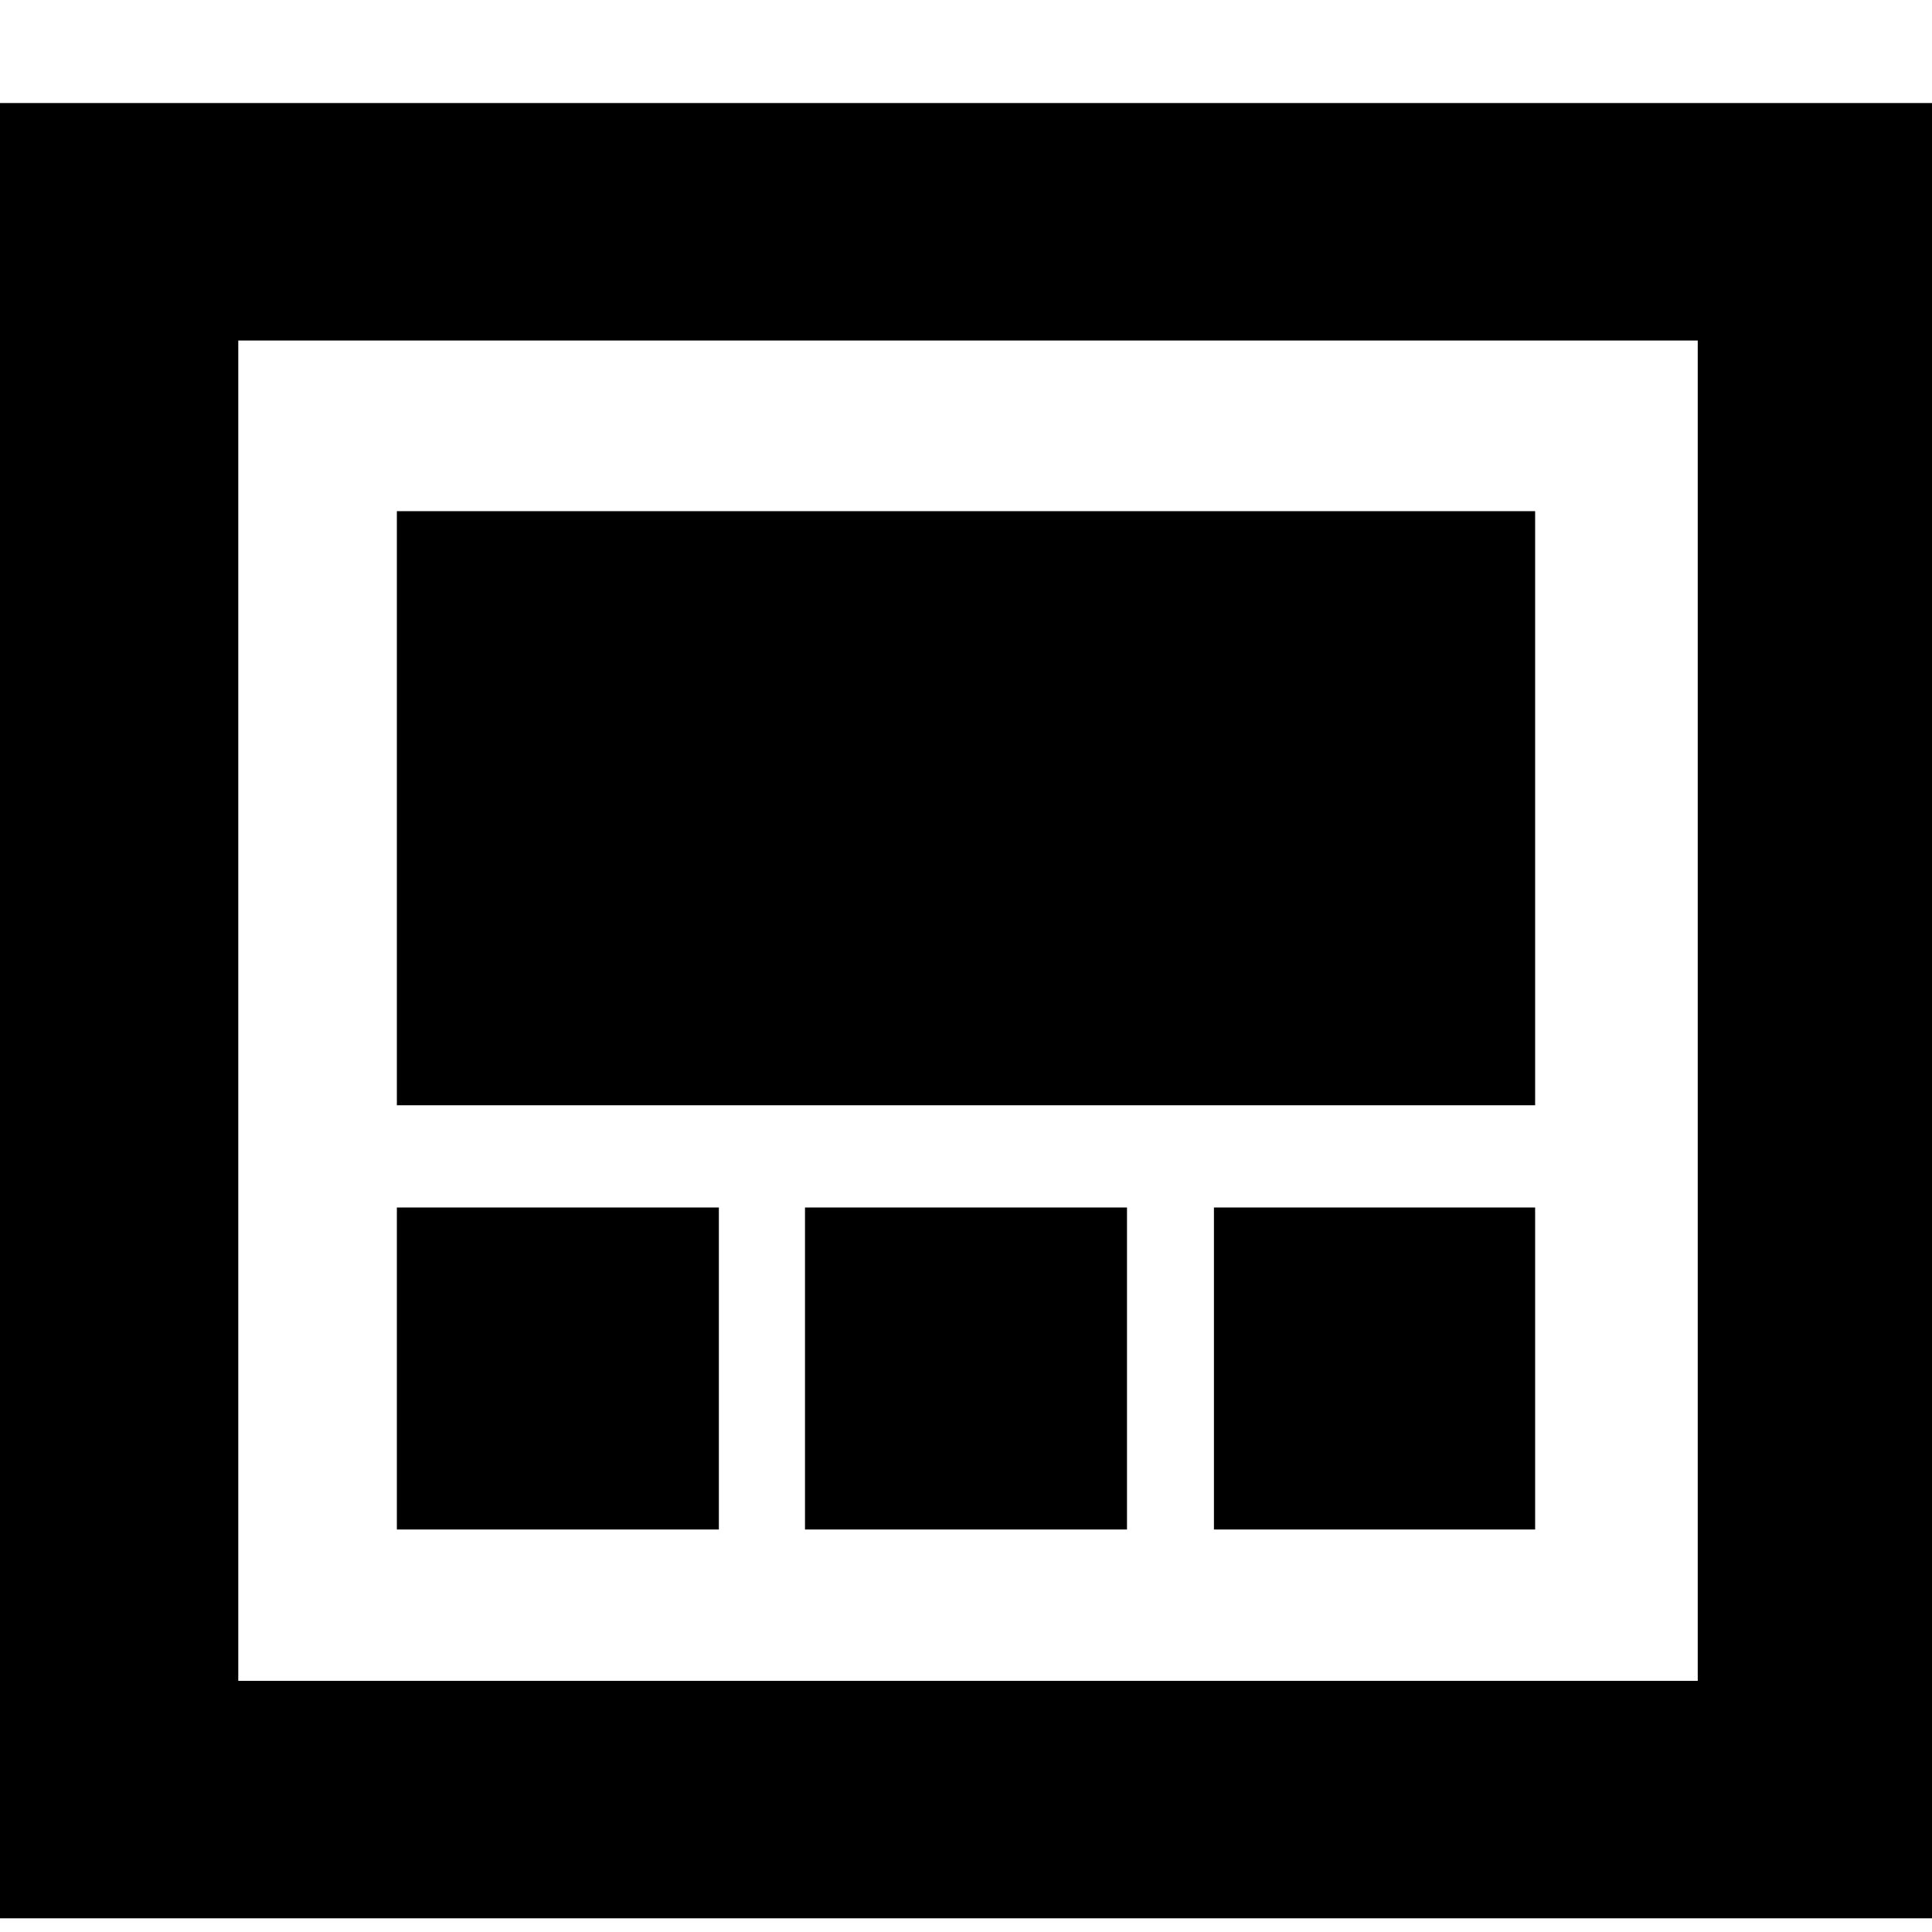
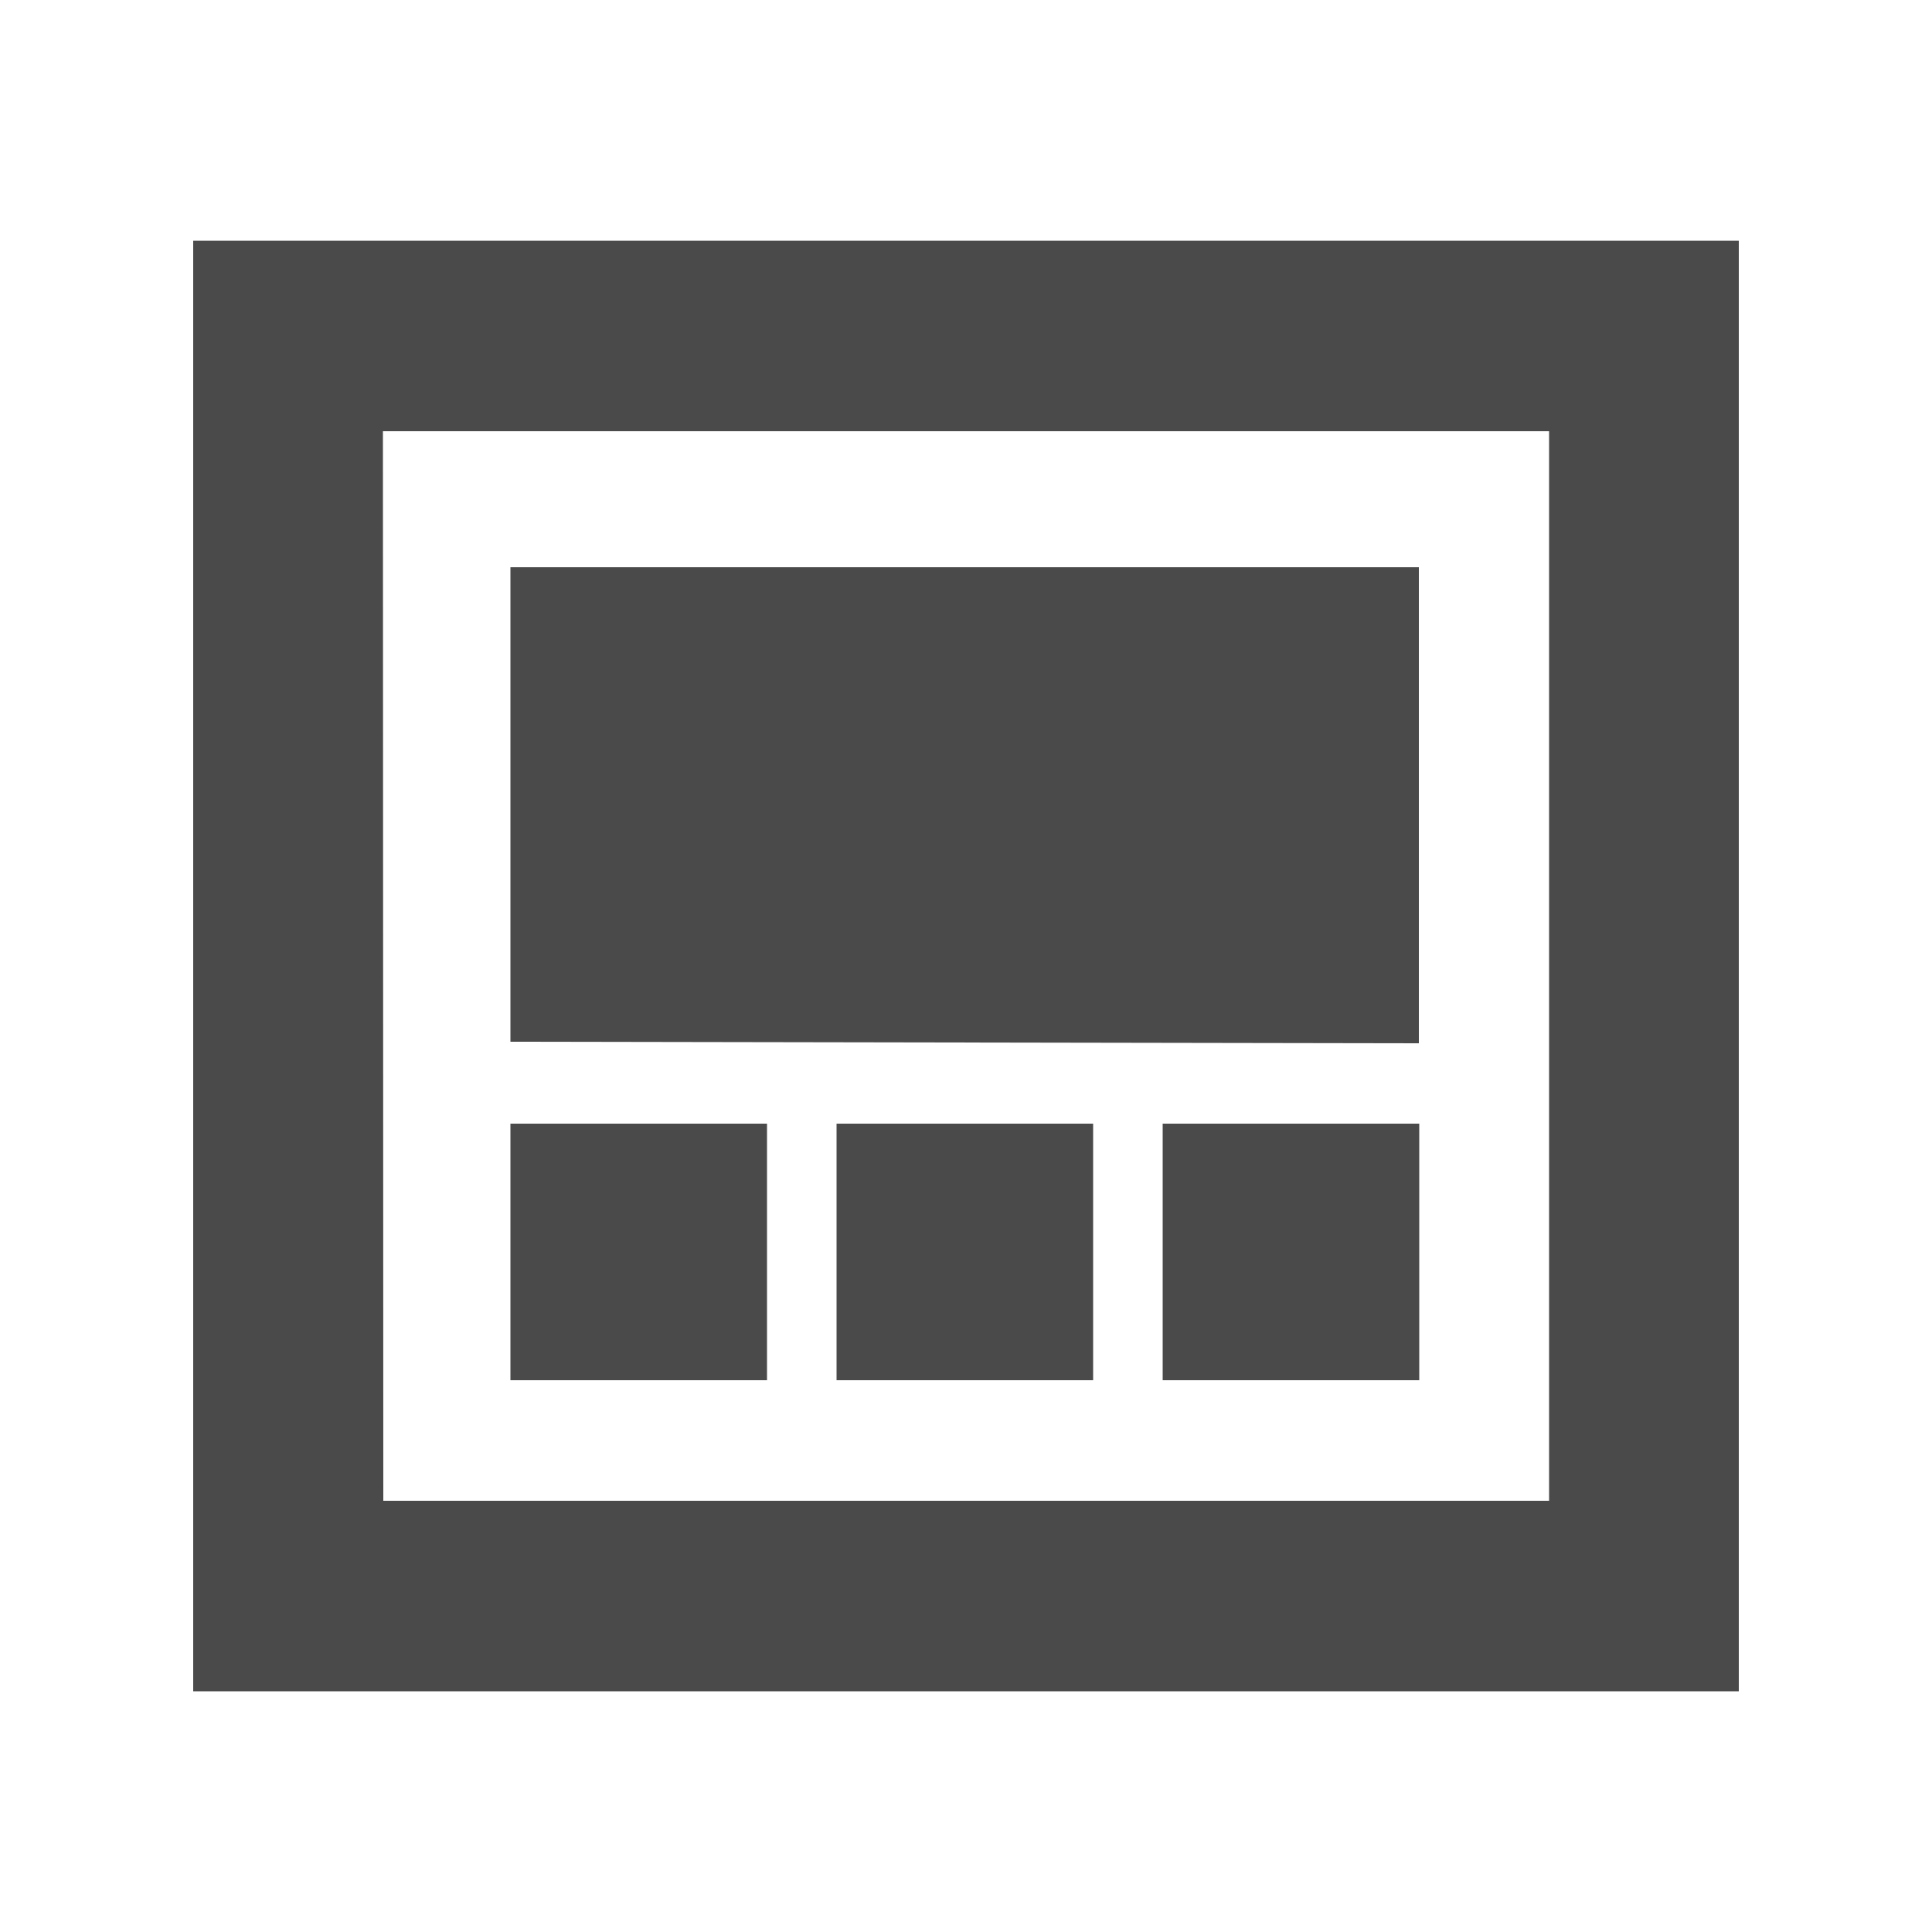
- <svg xmlns="http://www.w3.org/2000/svg" viewBox="0 0 24 24">
-   <path fill="currentColor" d="M0 23.83V1.28h24.05v22.55H0zm2.96-2.95h18.13V4.23H2.96v16.63zM4.93 19v-4h4v4h-4zm0-5.27V6.35h14.14v7.38H4.93zM10 19v-4h4v4h-4zm5.08 0v-4h3.99v4h-4z" />
+ <svg xmlns="http://www.w3.org/2000/svg" width="50" height="50" viewBox="0 0 50 50" fill="none">
+   <path d="M5 43.77V6.23H45V43.77H5ZM9.92 38.84H40.09V11.16H9.91L9.92 38.84ZM13.21 35.72V29.08H19.85V35.72H13.21ZM13.21 26.96V14.68H36.72V27L13.21 26.96ZM21.65 35.72V29.08H28.29V35.72H21.65ZM30.09 35.72V29.08H36.73V35.72H30.09Z" fill="#4A4A4A" />
</svg>
